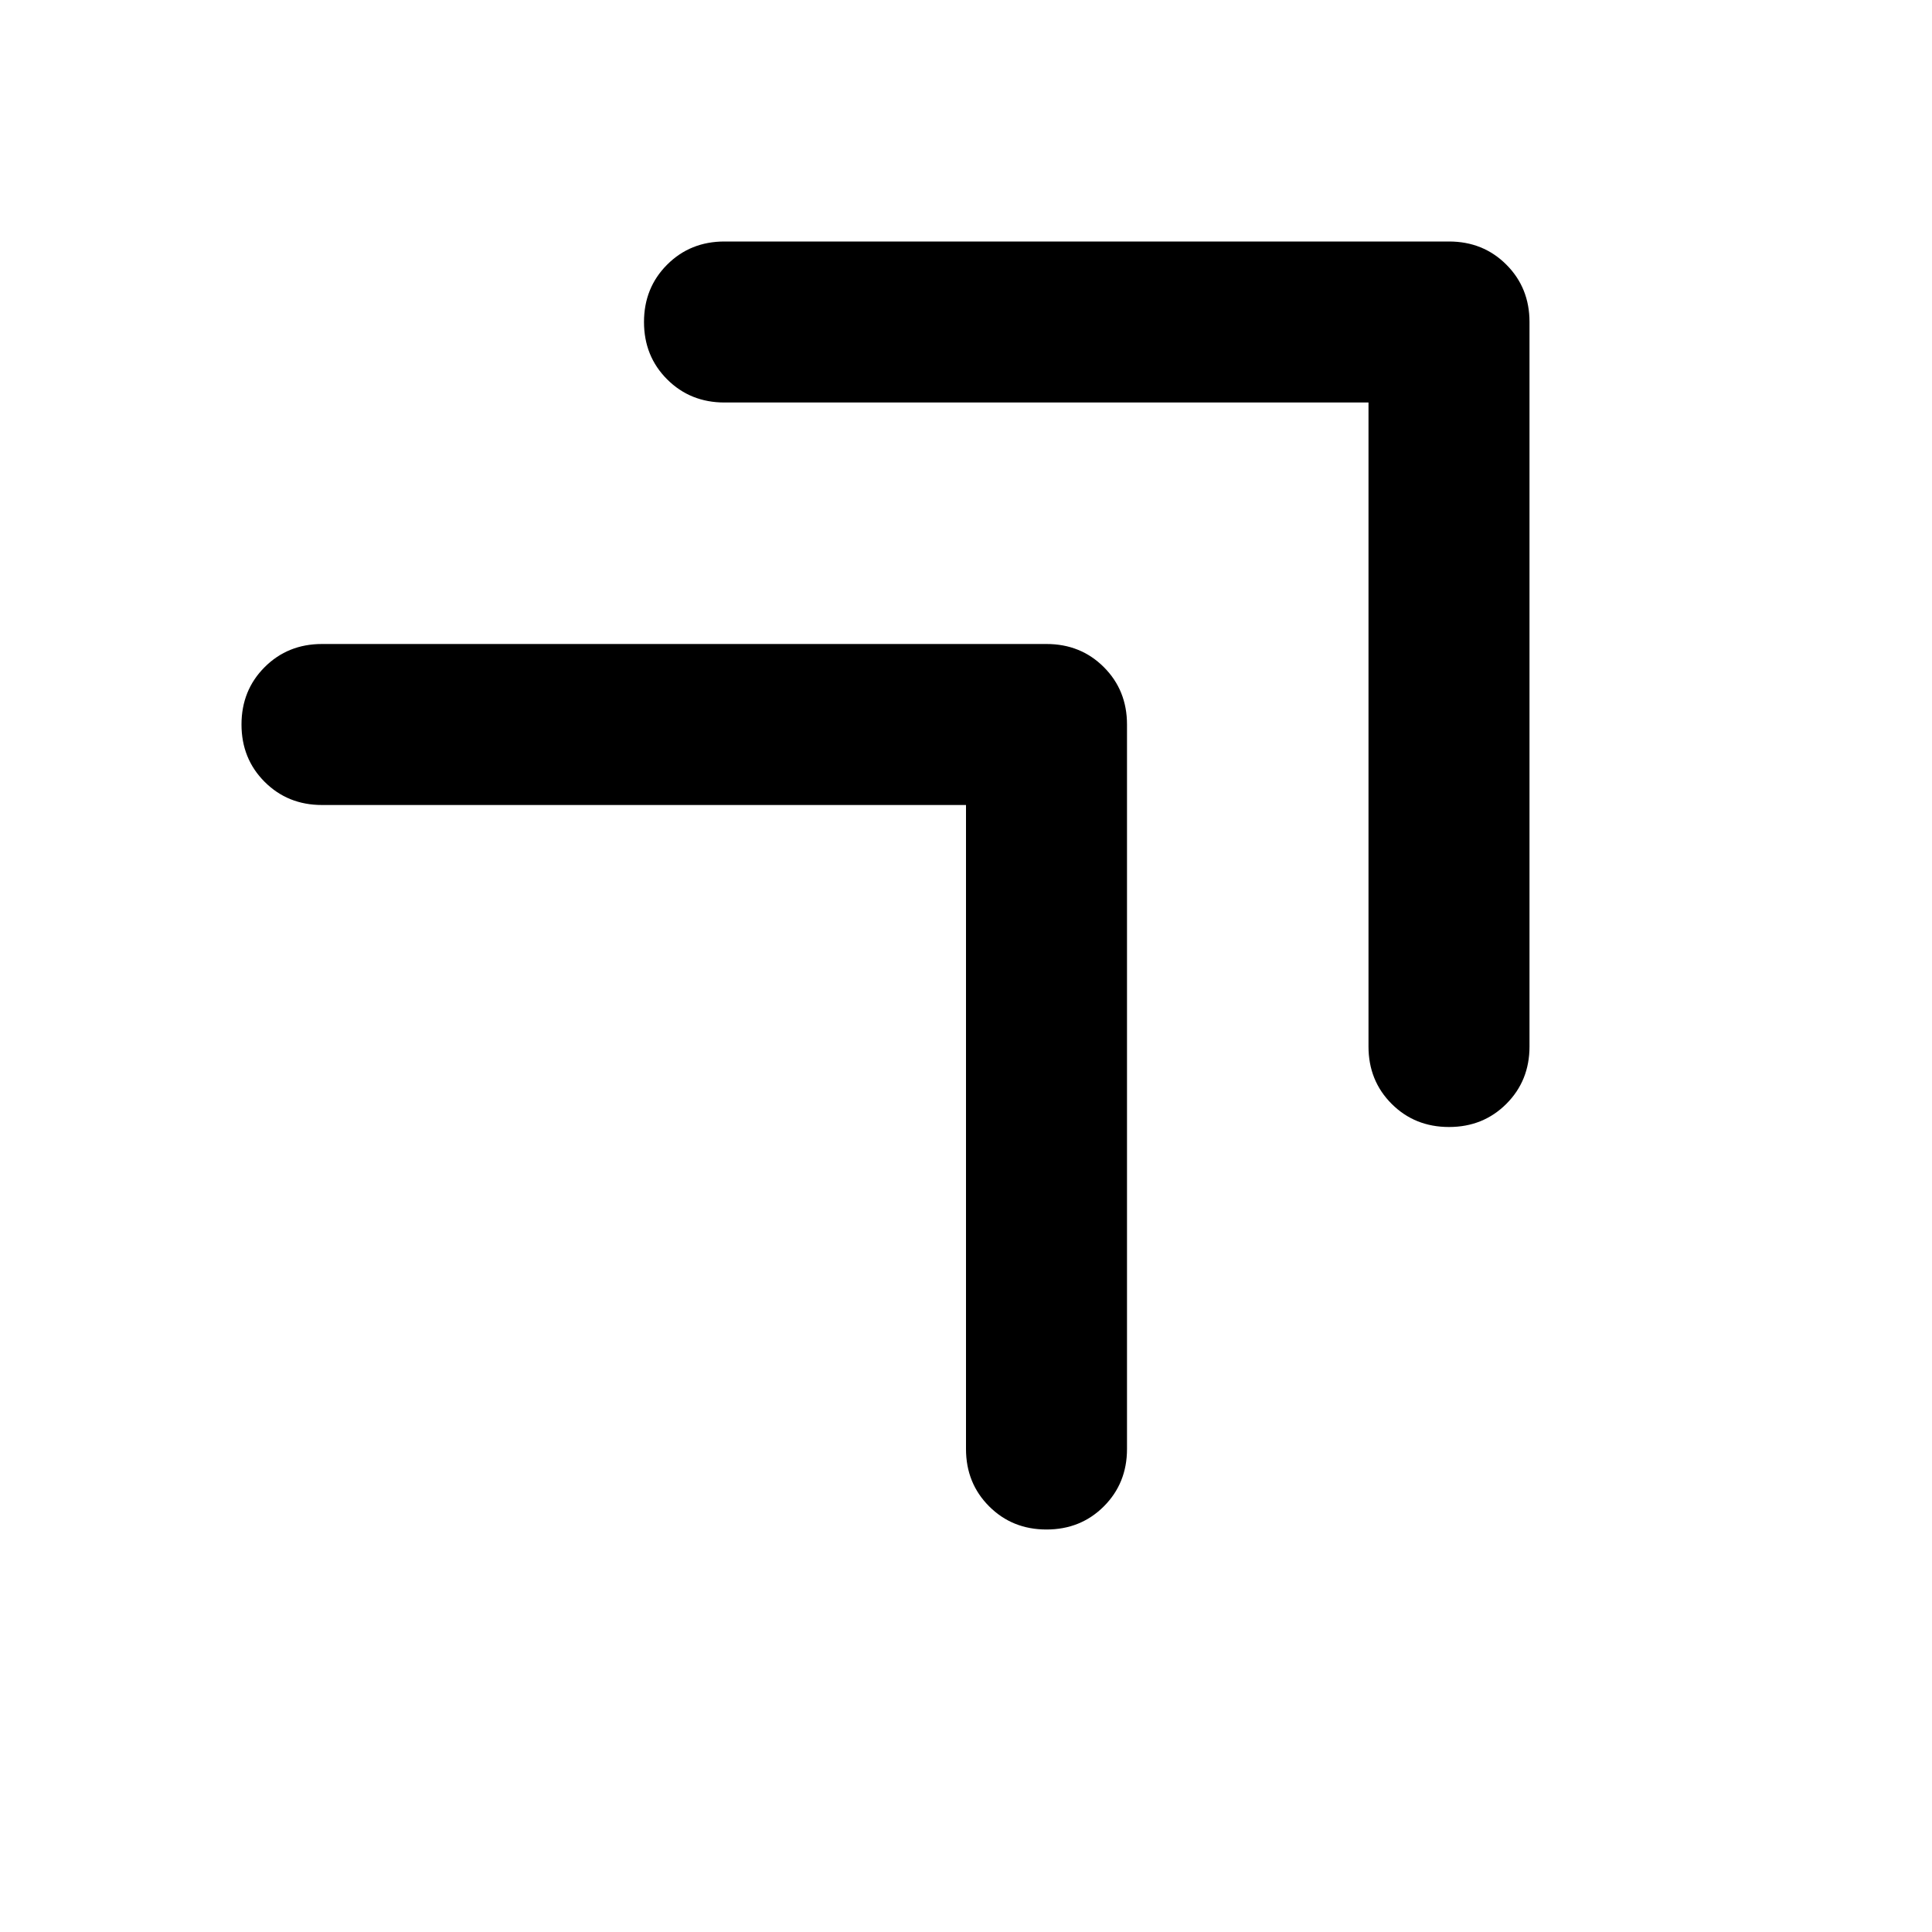
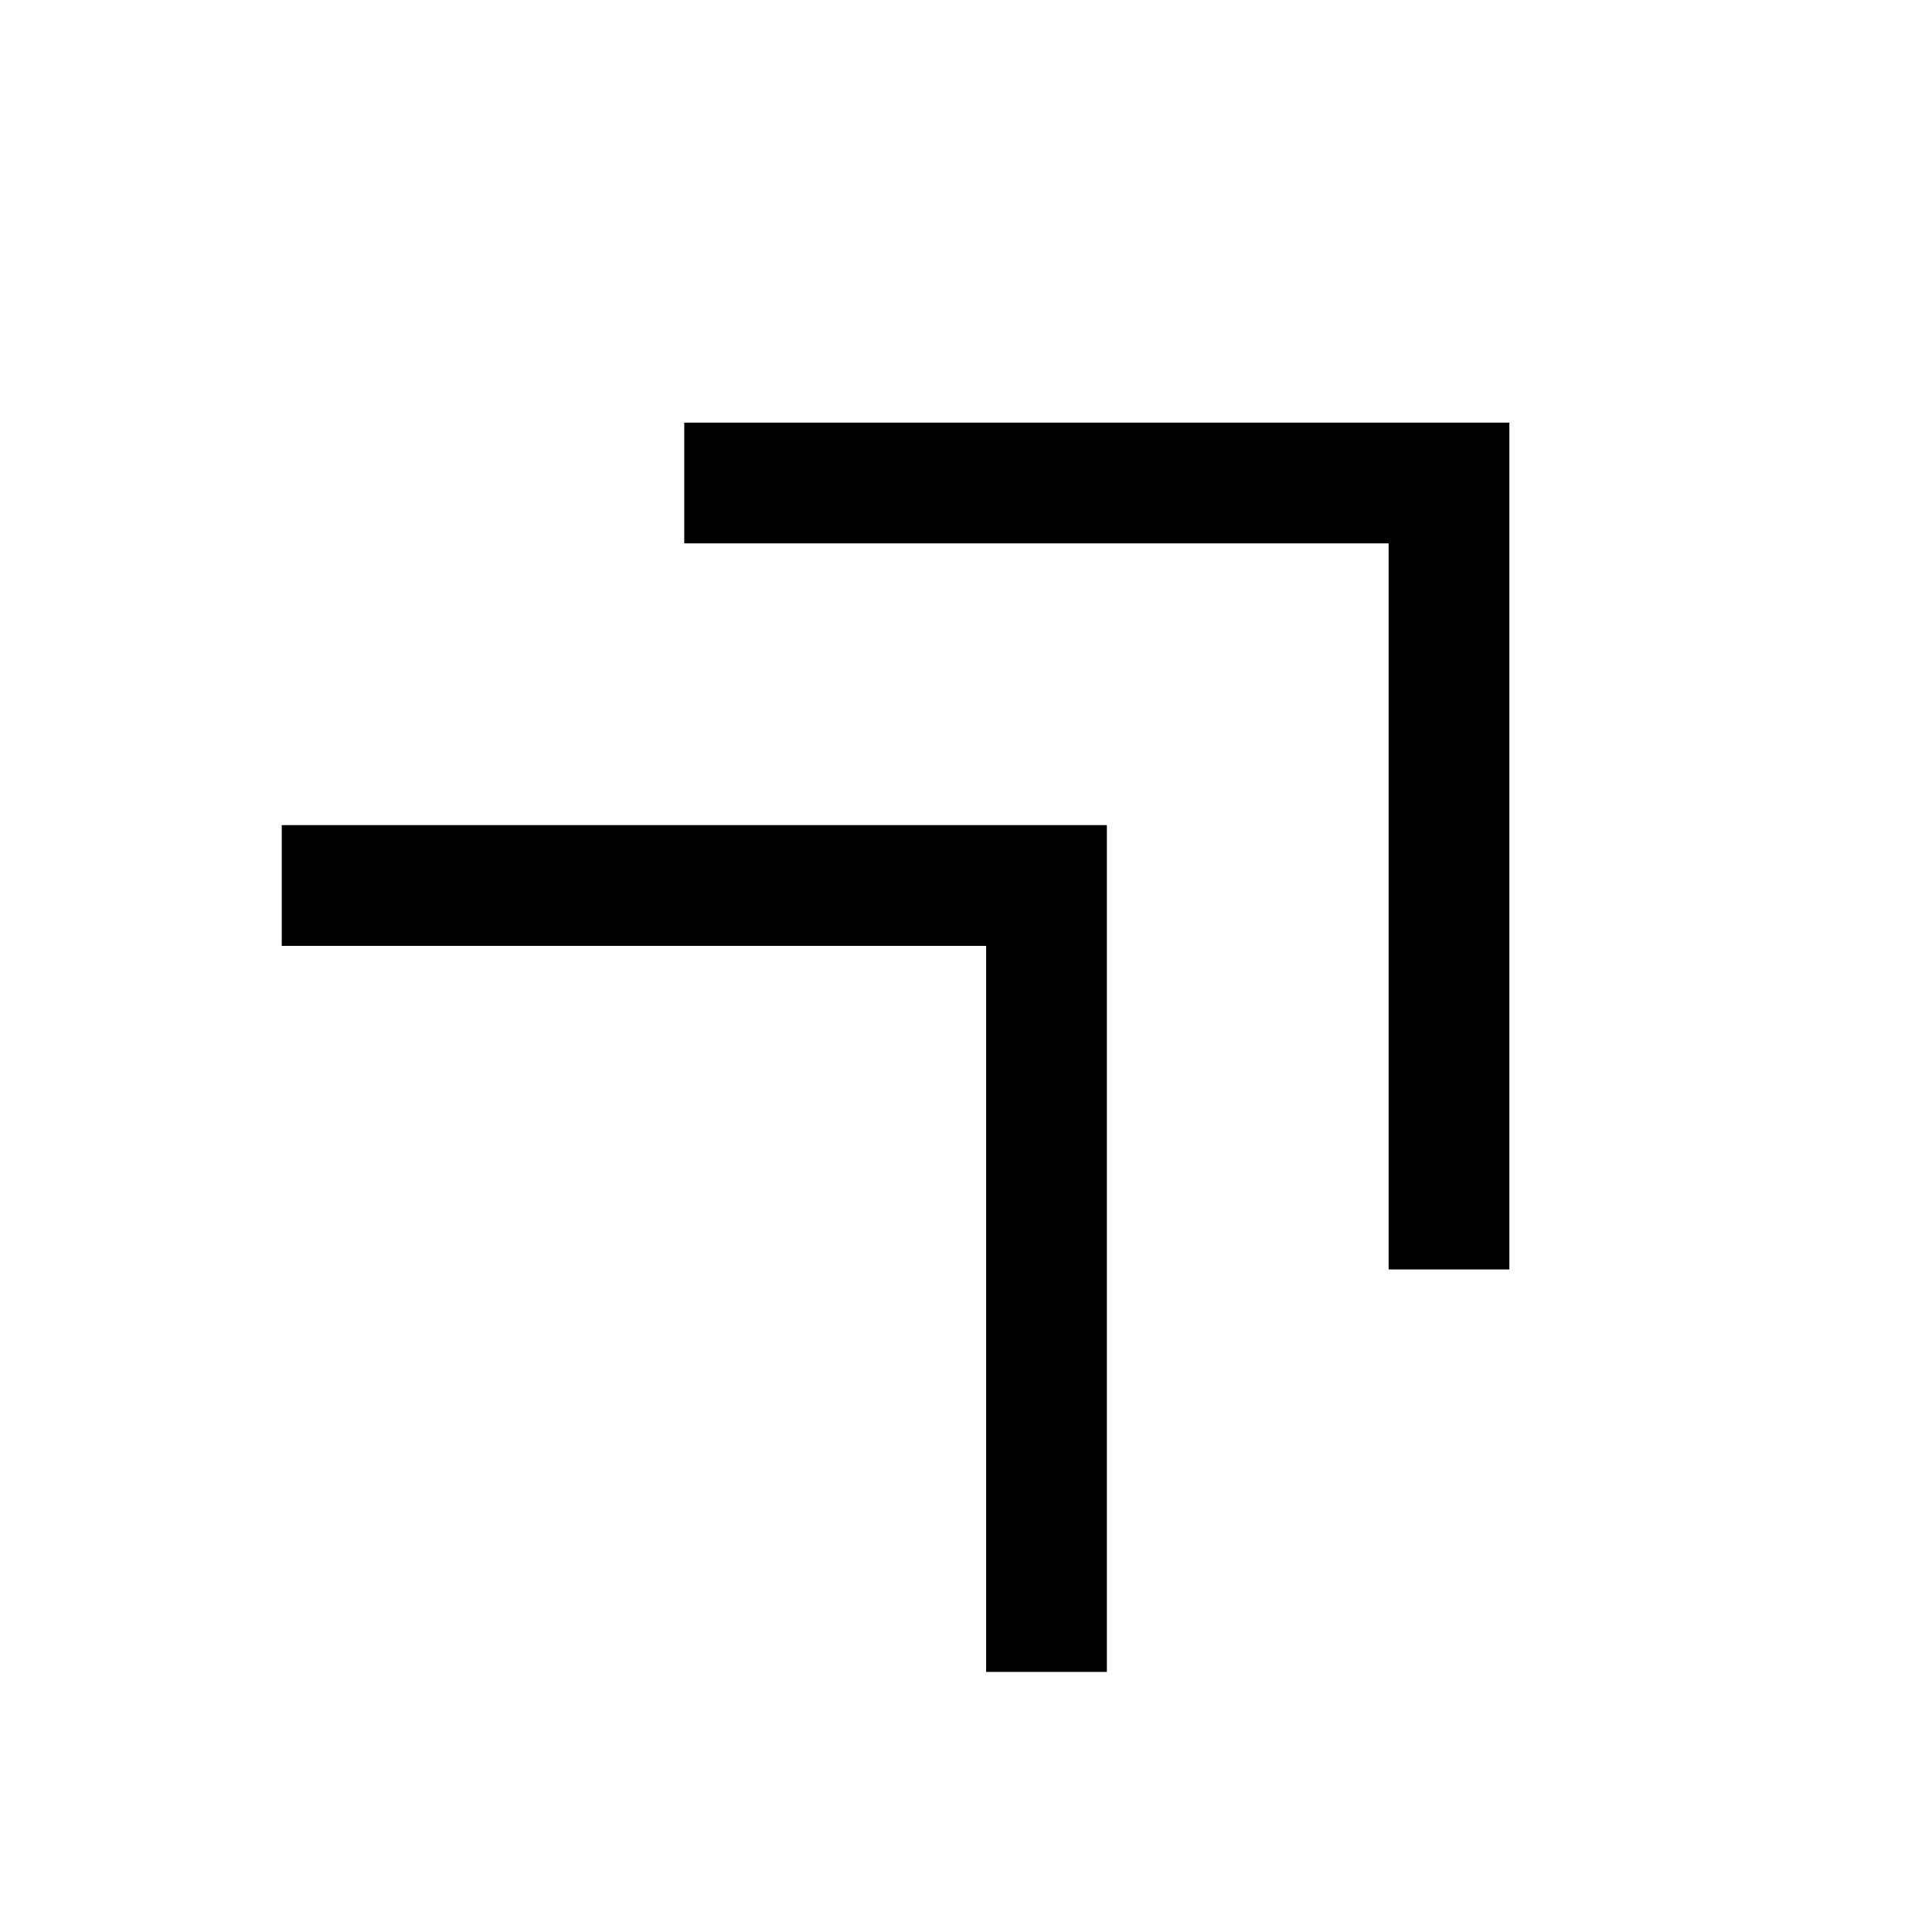
<svg xmlns="http://www.w3.org/2000/svg" height="24" viewBox="0 -960 960 960" width="24">
-   <path d="M520-200q-17 0-28.5-11.5T480-240v-320H160q-17 0-28.5-11.5T120-600q0-17 11.5-28.5T160-640h360q17 0 28.5 11.5T560-600v360q0 17-11.5 28.5T520-200Zm200-200q-17 0-28.5-11.5T680-440v-320H360q-17 0-28.5-11.5T320-800q0-17 11.5-28.5T360-840h360q17 0 28.5 11.5T760-800v360q0 17-11.5 28.5T720-400Z" fill="#000000" />
+   <path d="M690.001-329.231v-360.77h-350v-59.998h409.998v420.768h-59.998Zm-200 200v-360.77h-350v-59.998h409.998v420.768h-59.998Z" />
</svg>
